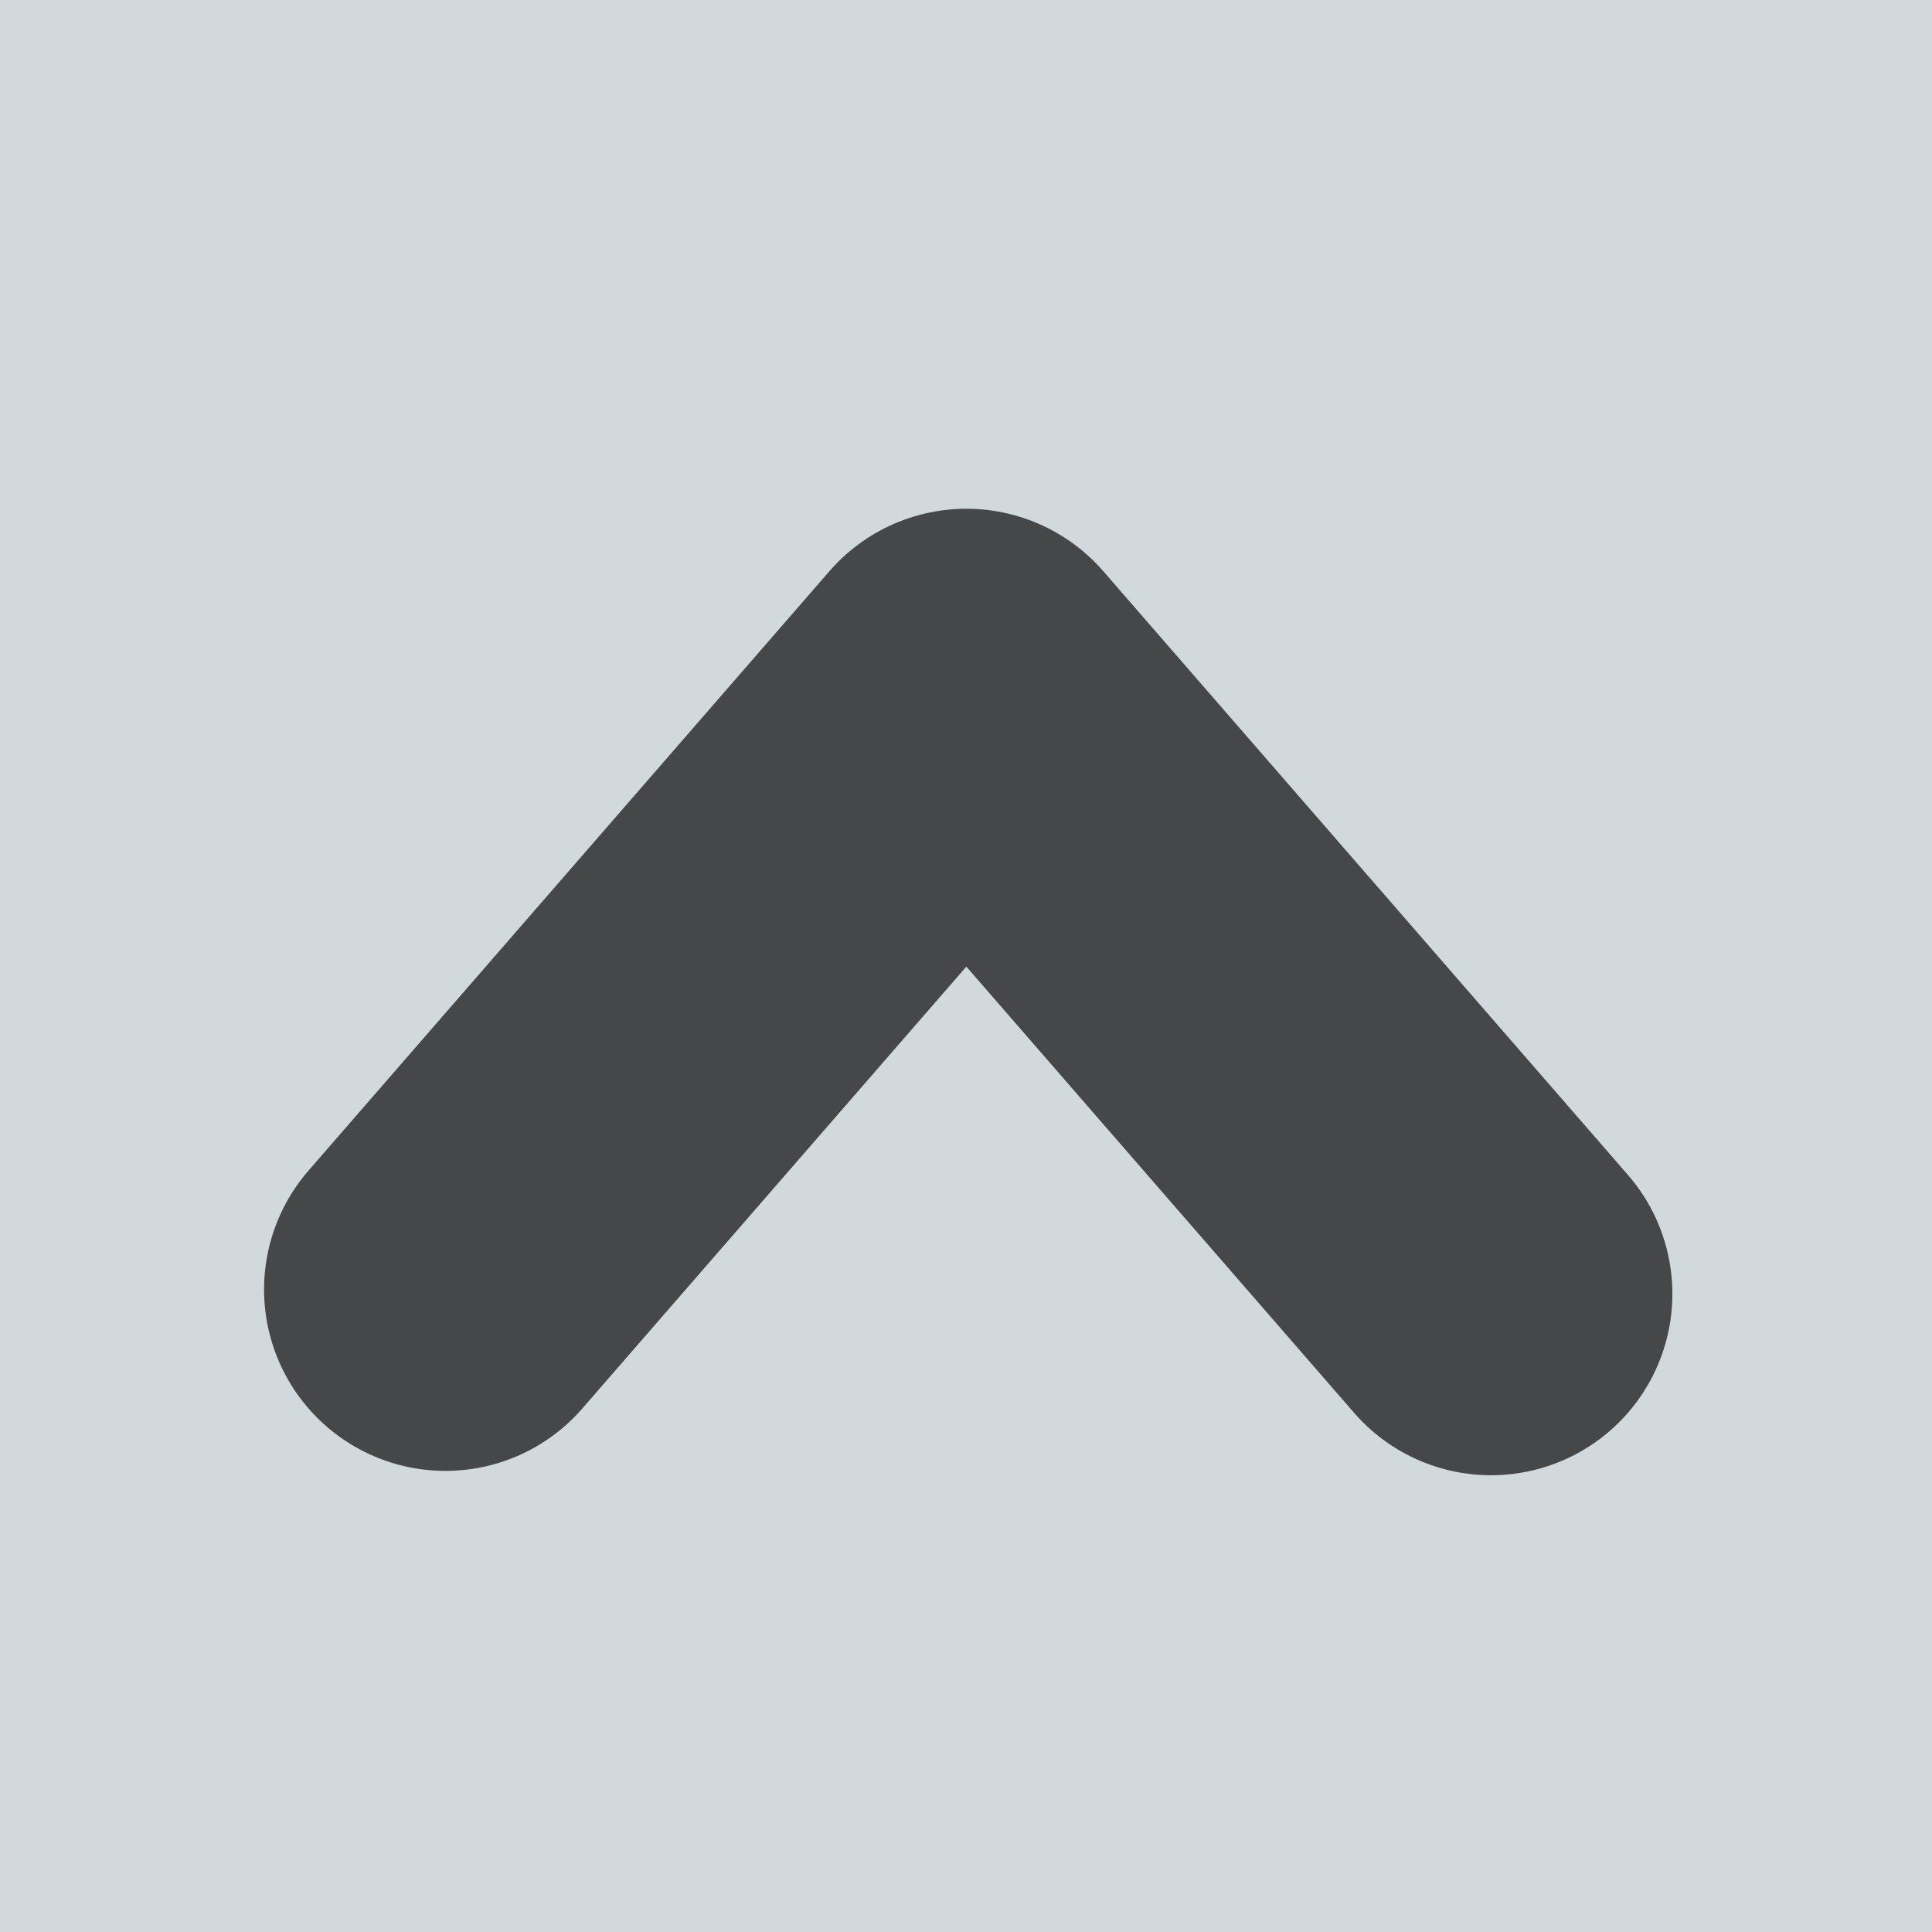
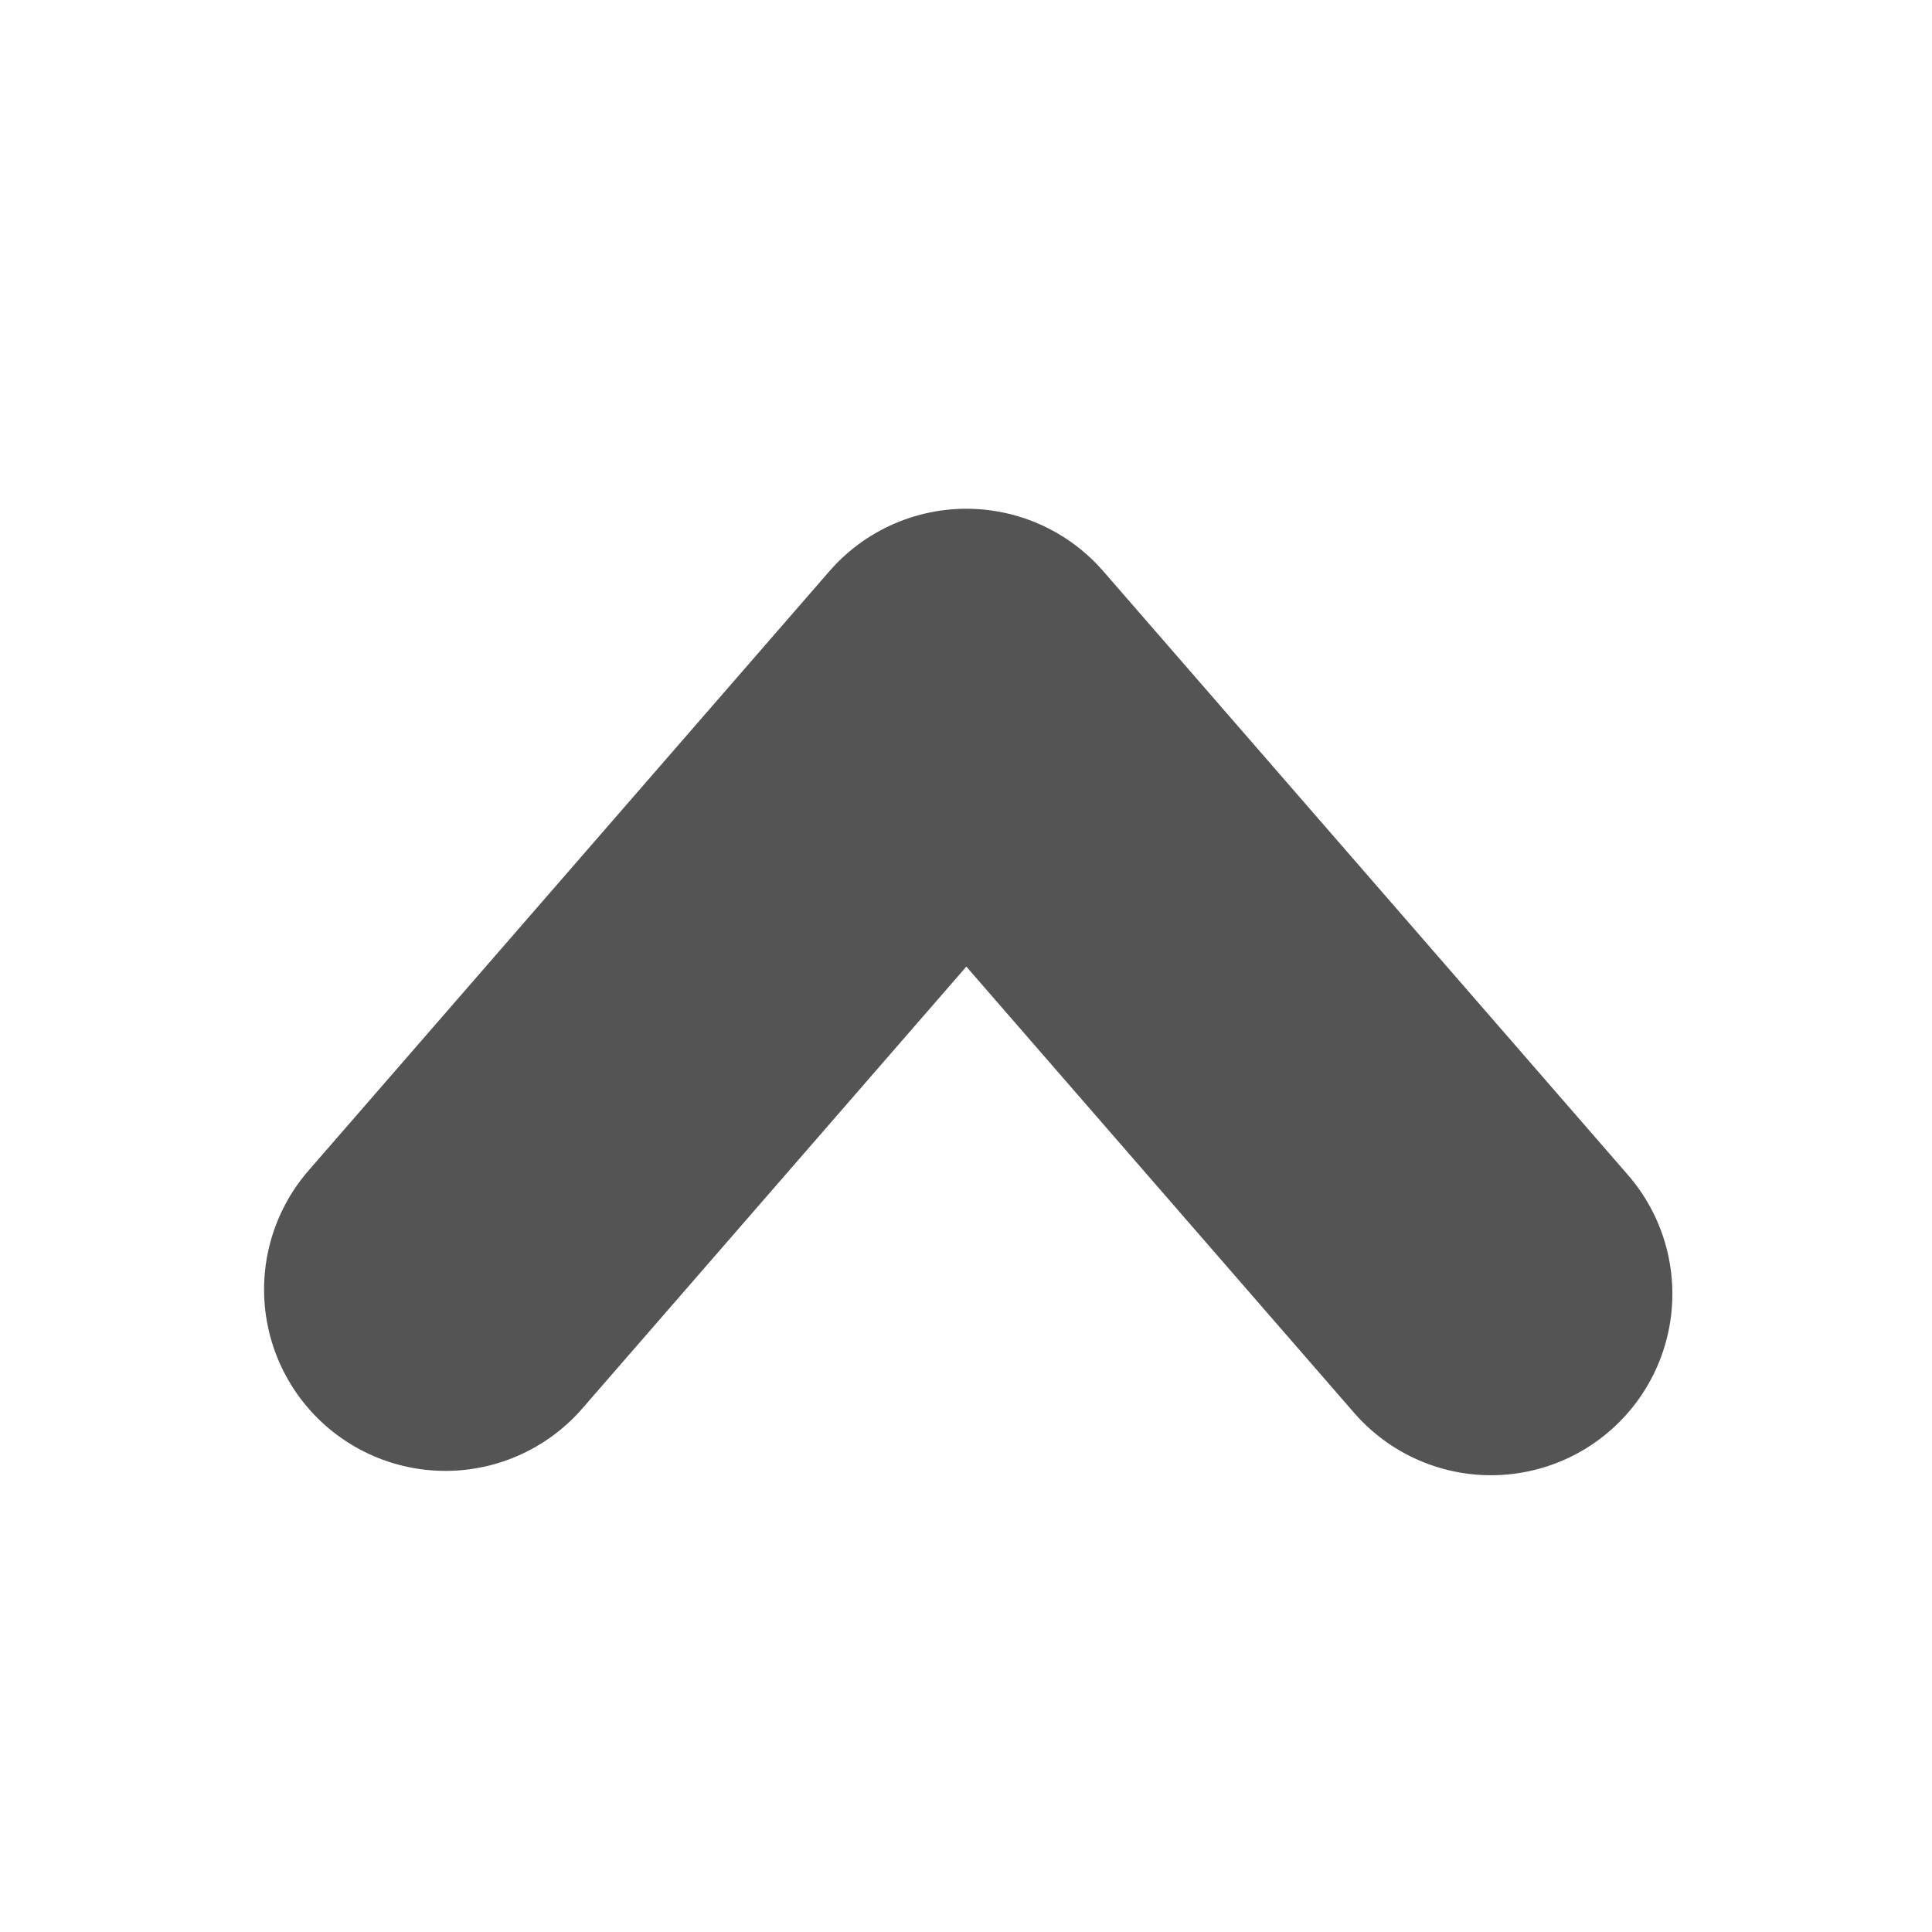
<svg xmlns="http://www.w3.org/2000/svg" width="16" height="16" id="svg2" version="1.1">
  <defs id="defs4" />
  <g id="layer1" transform="translate(-674.8571,-75.79076)">
-     <rect style="opacity:1;fill:#d1d9dc;fill-opacity:1;stroke:none;stroke-width:0;stroke-linecap:round;stroke-linejoin:round;stroke-miterlimit:4;stroke-opacity:1;stroke-dasharray:none" id="rect3866" width="16" height="16" x="0" y="0" transform="translate(674.8571,75.79076)" />
    <path style="opacity:0.668;fill:none;stroke:#000000;stroke-width:3.004;stroke-linecap:round;stroke-linejoin:round;stroke-miterlimit:4;stroke-opacity:1;stroke-dasharray:none" d="m 678.546,86.47 4.314,-4.964 4.345,5" id="path3088" />
  </g>
</svg>
